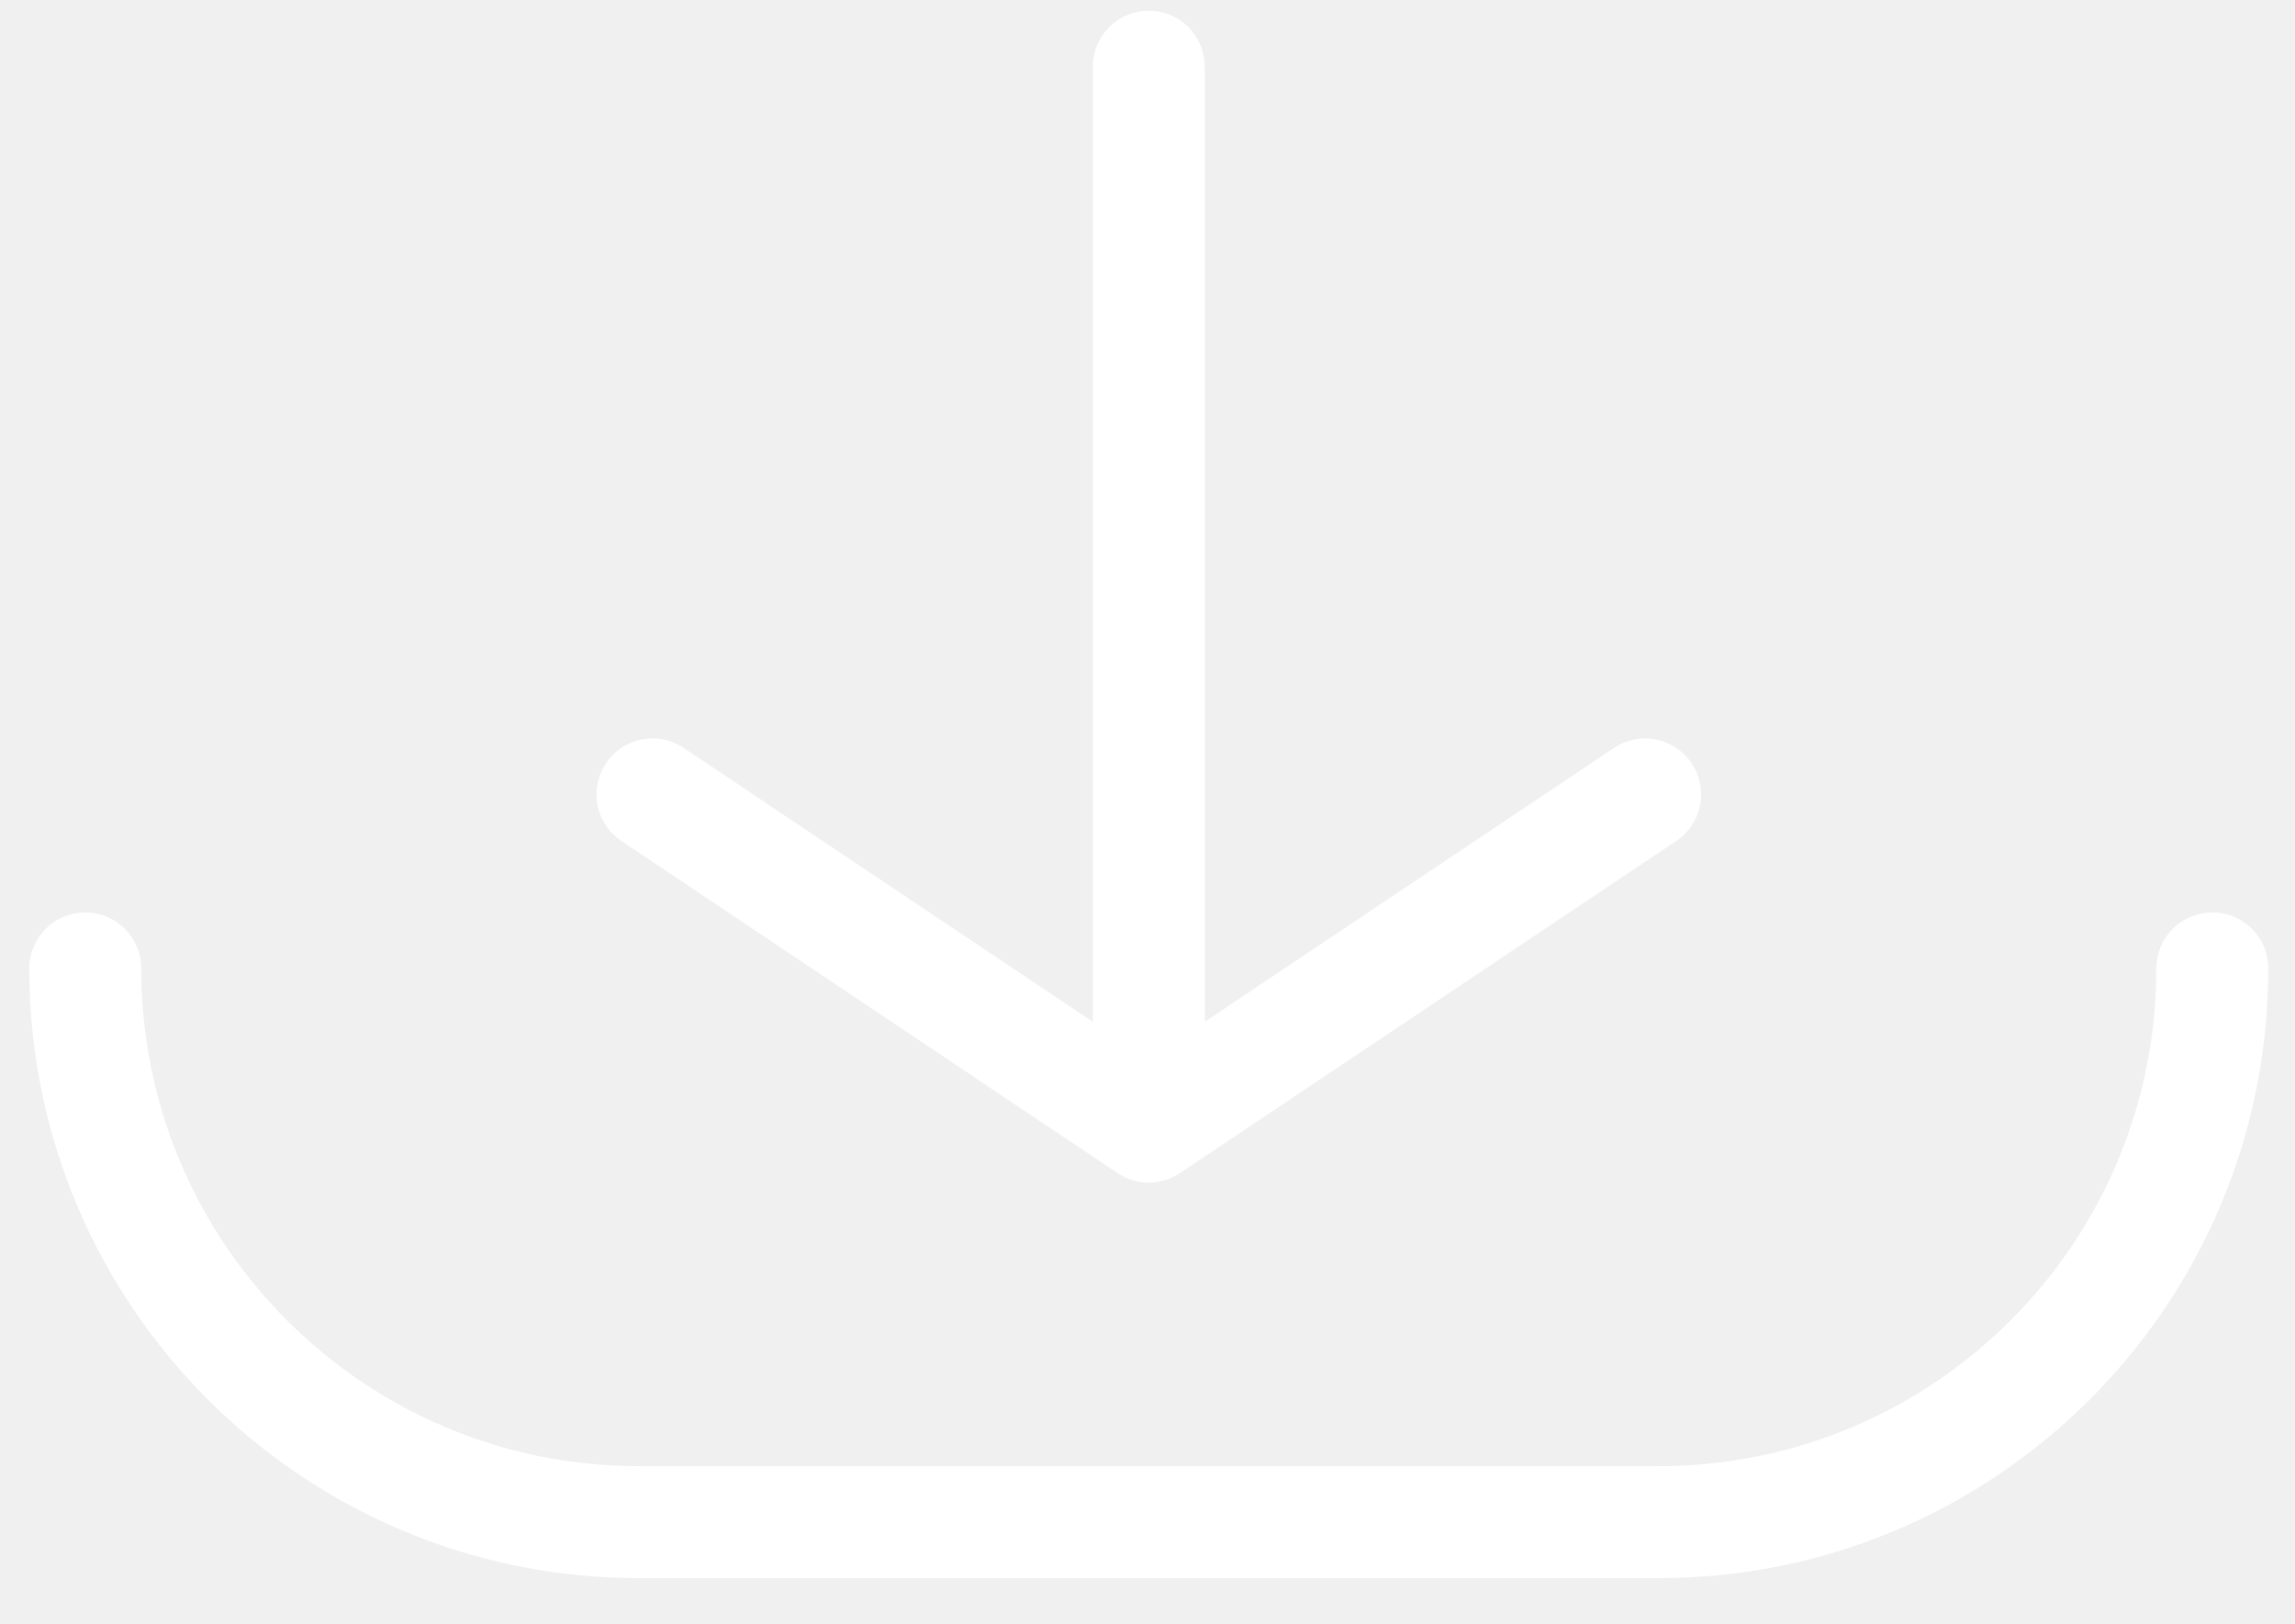
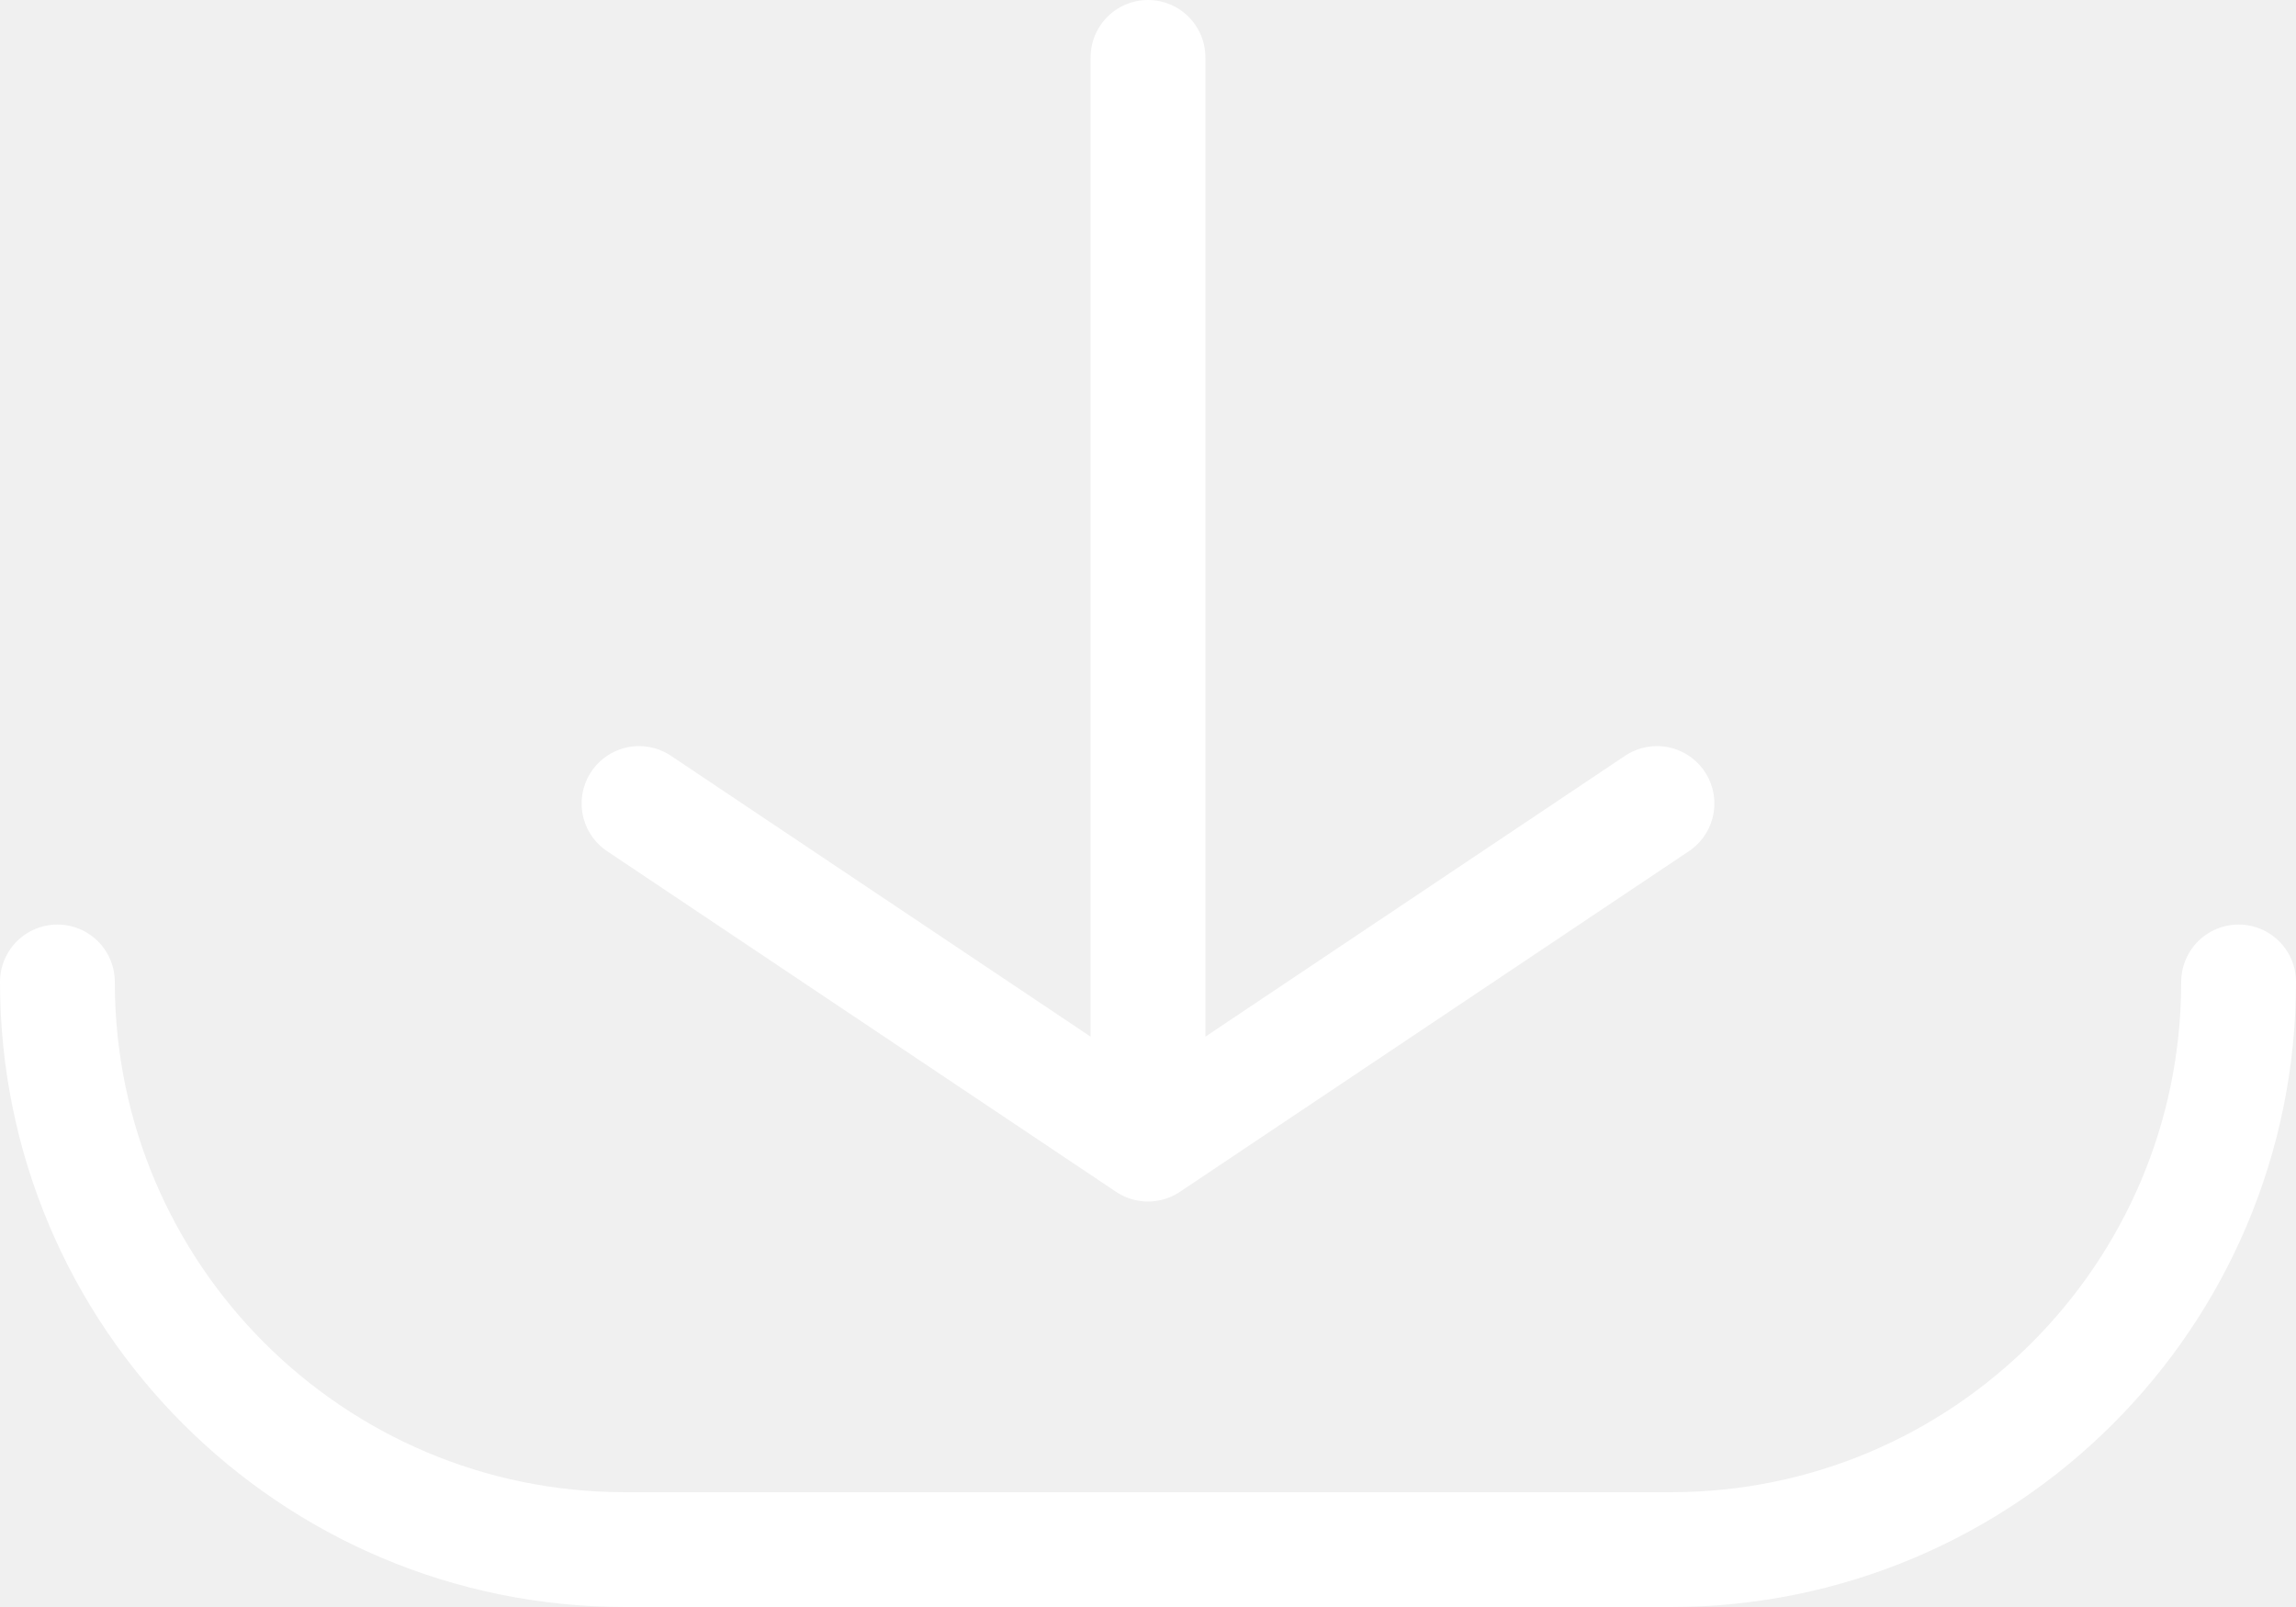
- <svg xmlns="http://www.w3.org/2000/svg" width="41" height="29" viewBox="0 0 41 29" fill="none">
-   <path d="M1.523 17.3V17.3C1.523 22.763 5.952 27.192 11.415 27.192H29.632C35.095 27.192 39.523 22.763 39.523 17.3V17.3M20.523 20.126L11.657 14.192M20.523 20.126L29.39 14.192M20.523 20.126V1.192" stroke="white" stroke-width="2" stroke-linecap="round" stroke-linejoin="round" />
+ <svg xmlns="http://www.w3.org/2000/svg" width="40" height="28" viewBox="0 0 40 28" fill="none">
+   <path id="download" d="M1 17.109V17.109C1 22.572 5.428 27 10.891 27H29.109C34.572 27 39 22.572 39 17.109V17.109M20 19.935L11.133 14M20 19.935L28.867 14M20 19.935V1" stroke="white" stroke-width="2" stroke-linecap="round" stroke-linejoin="round" />
</svg>
